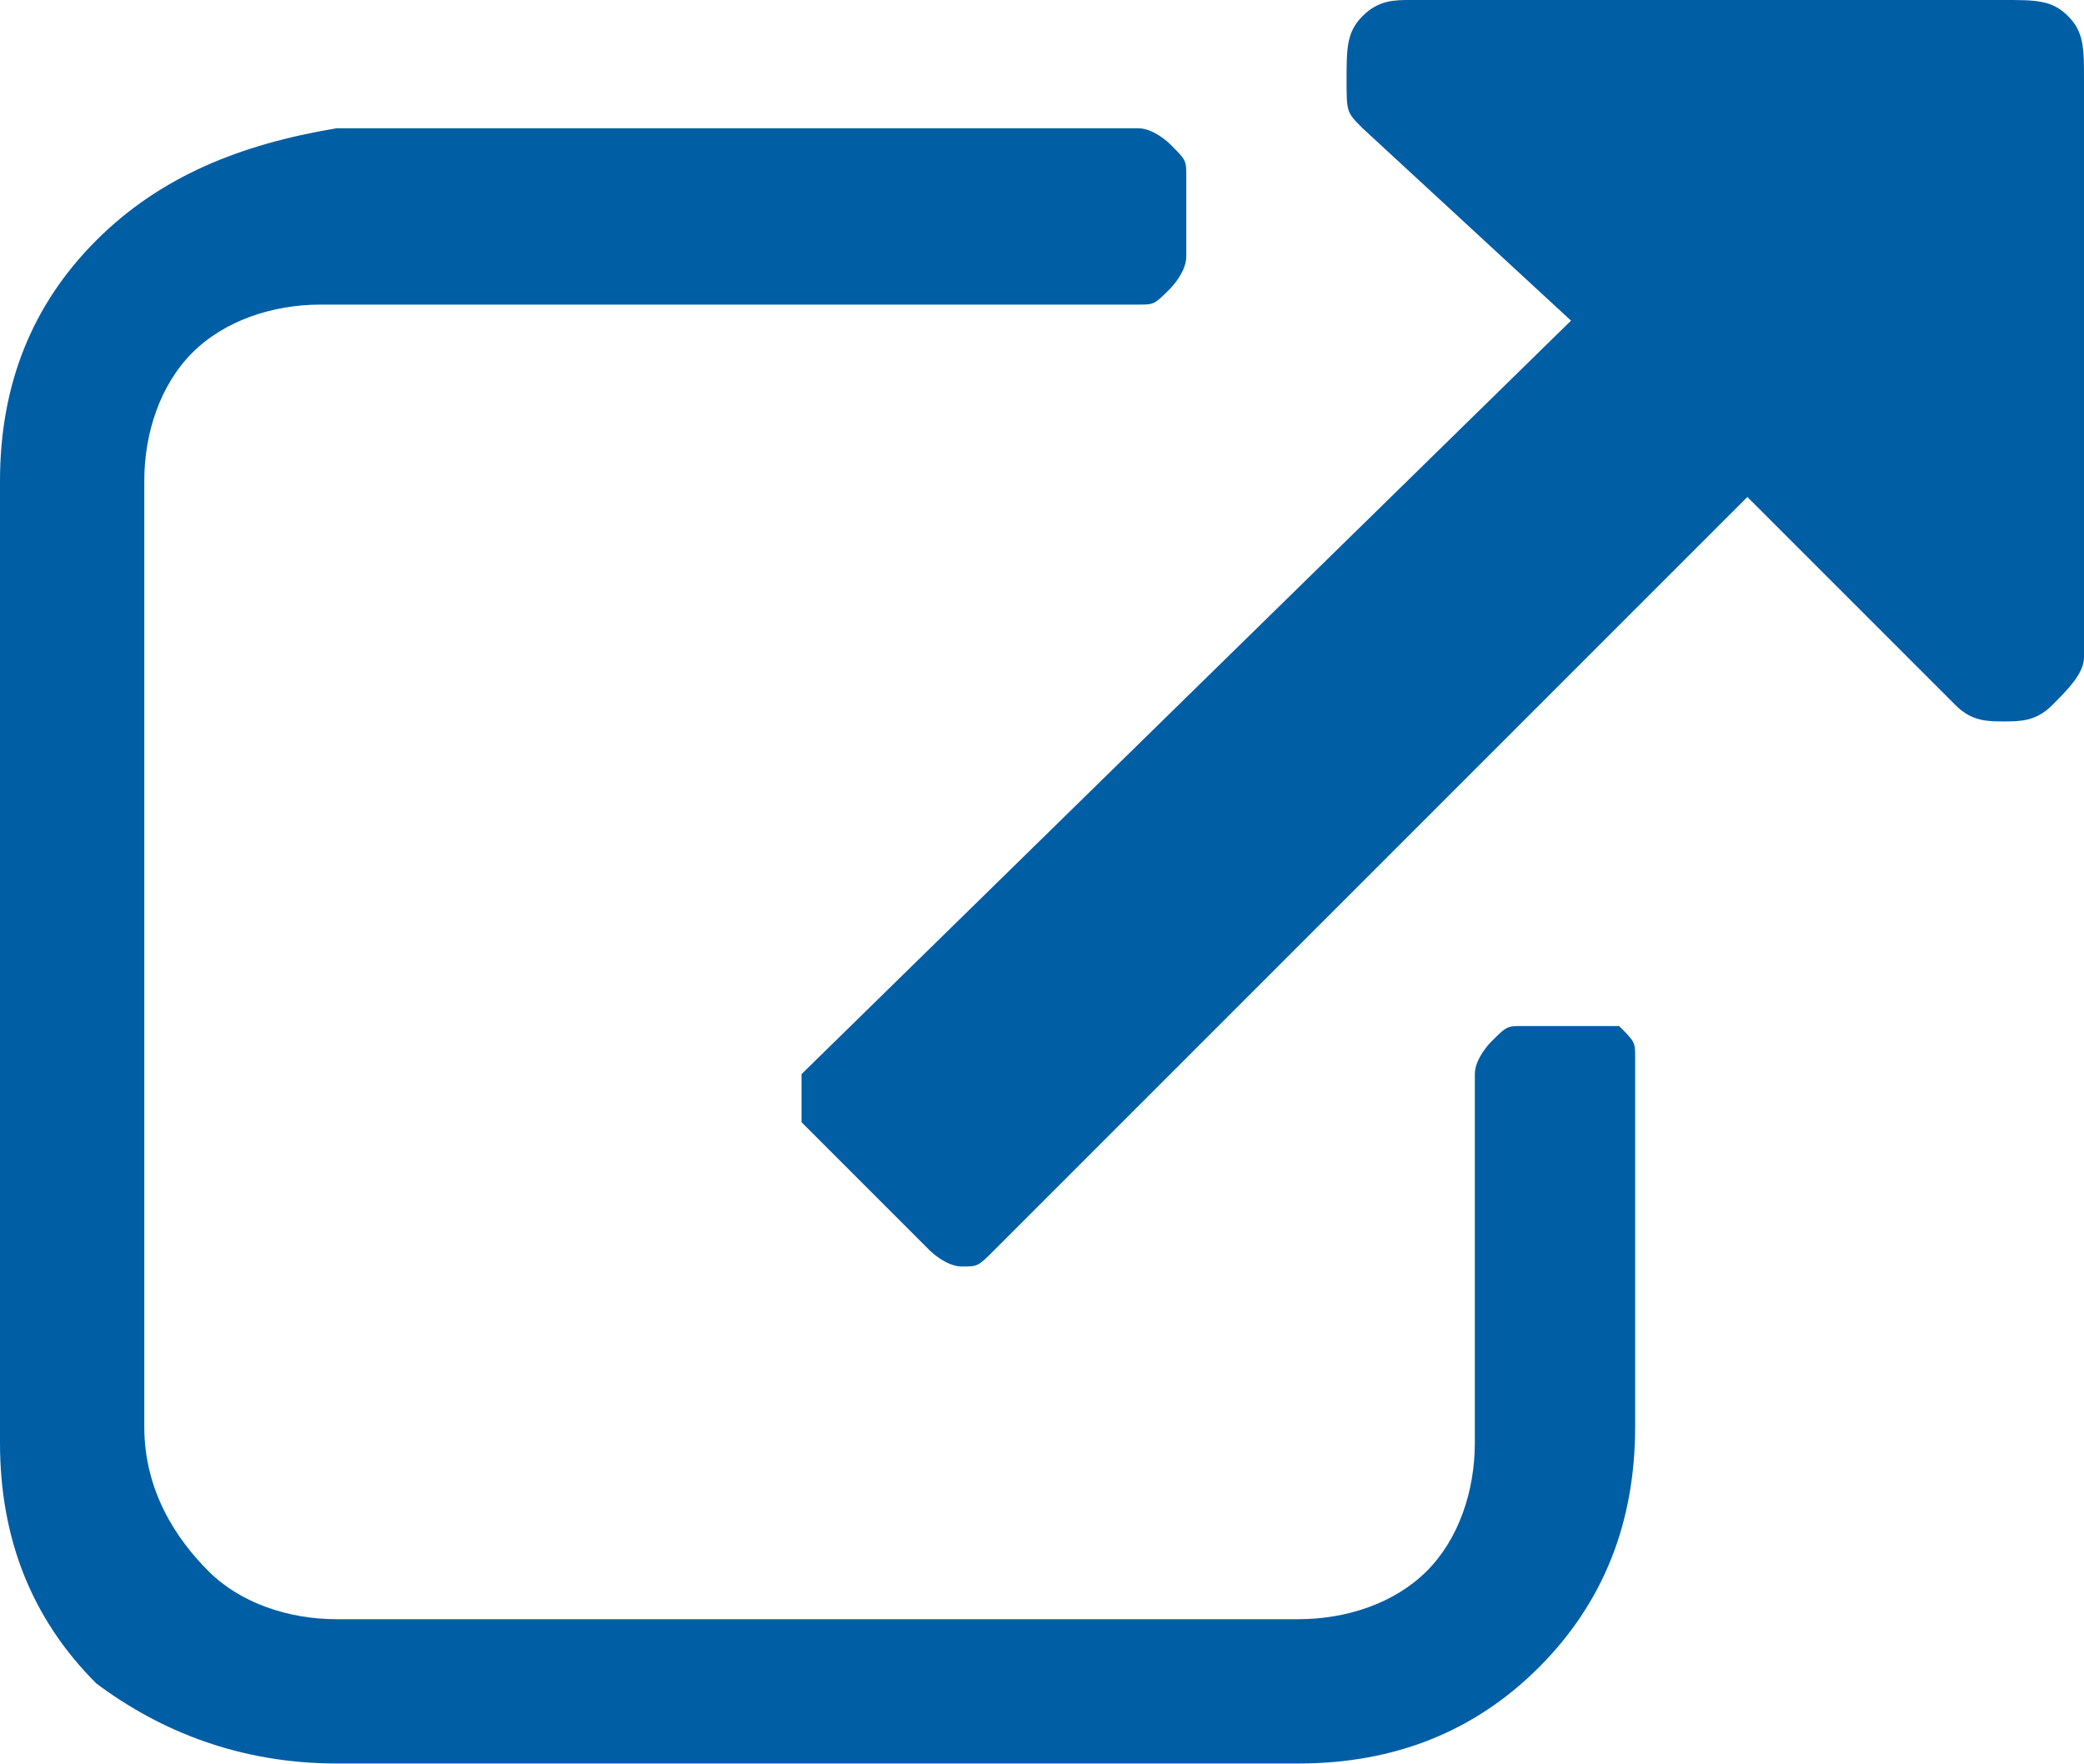
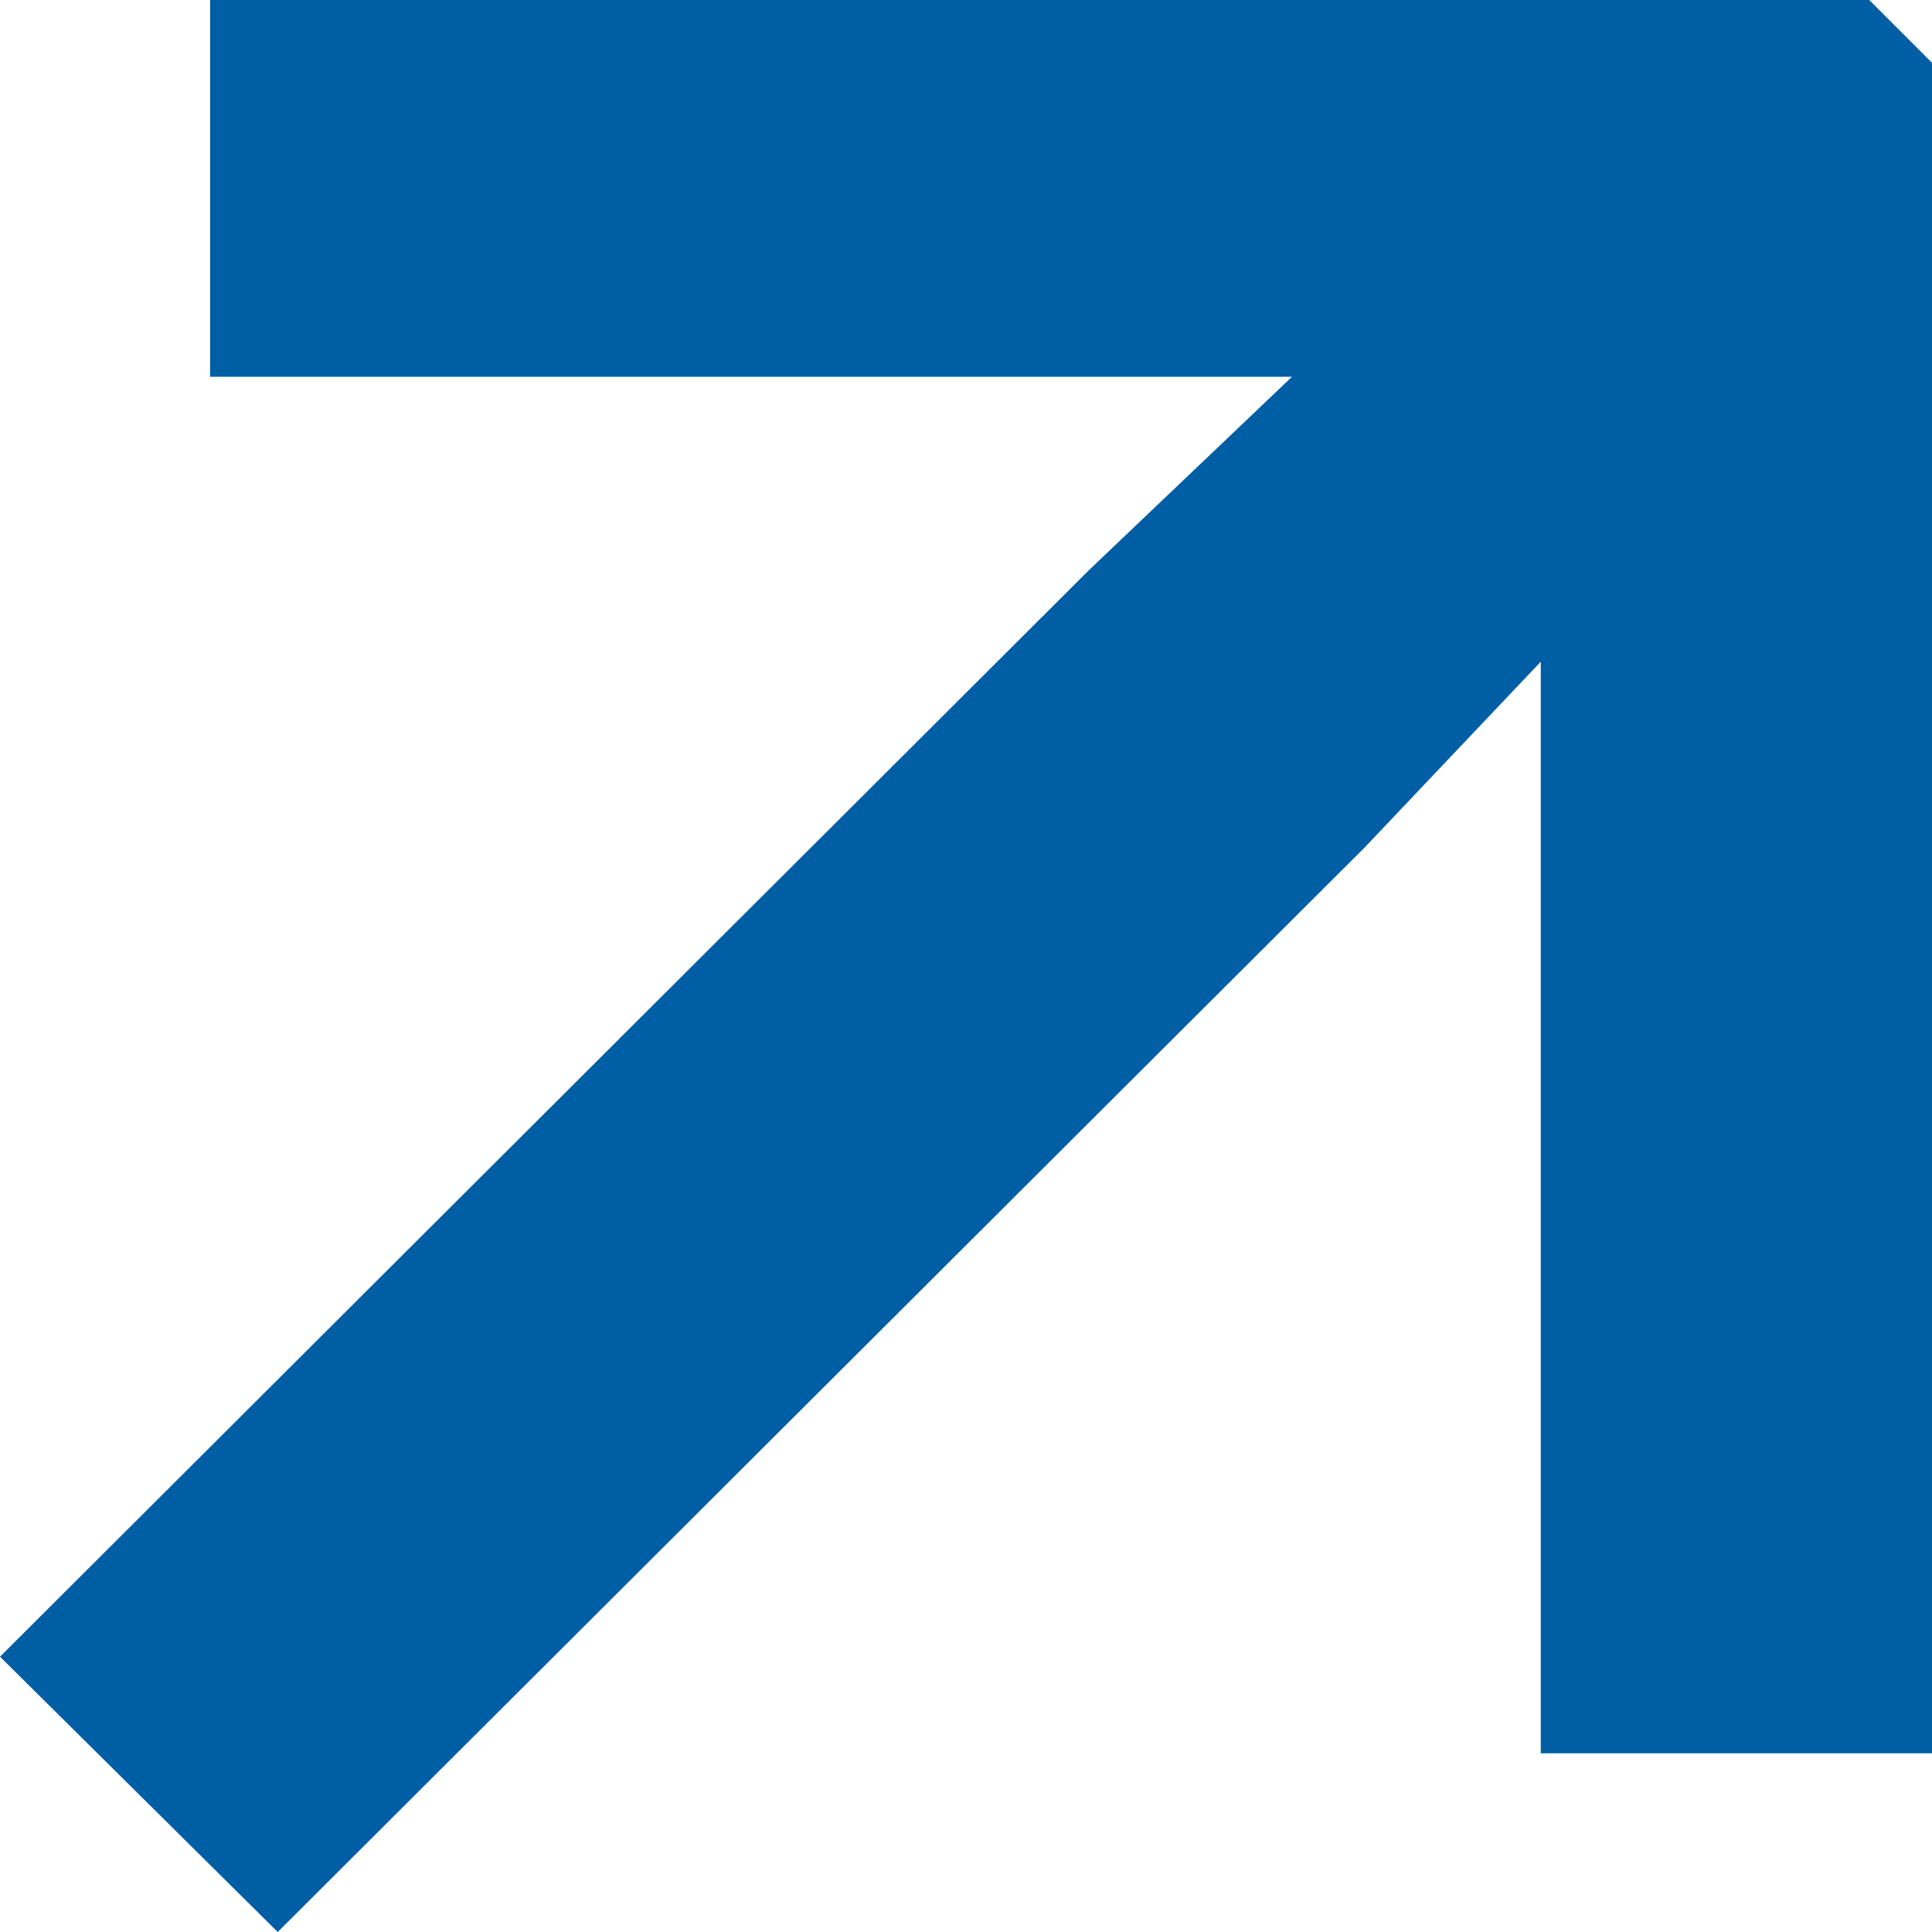
- <svg xmlns="http://www.w3.org/2000/svg" width="13" height="11">
-   <path d="M10 6.4h-.5c-.1 0-.1 0-.2.1 0 0-.1.1-.1.2V9c0 .3-.1.6-.3.8-.2.2-.5.3-.8.3h-6c-.3 0-.6-.1-.8-.3s-.4-.5-.4-.9V3c0-.3.1-.6.3-.8.2-.2.5-.3.8-.3h5.1c.1 0 .1 0 .2-.1 0 0 .1-.1.1-.2v-.5c0-.1 0-.1-.1-.2 0 0-.1-.1-.2-.1h-5c-.6.1-1.1.3-1.5.7-.4.4-.6.9-.6 1.5v6c0 .6.2 1.1.6 1.5.4.3.9.5 1.5.5h6c.6 0 1.1-.2 1.5-.6.4-.4.6-.9.6-1.5V6.6c0-.1 0-.1-.1-.2H10zM12.9.1c-.1-.1-.2-.1-.4-.1H8.8c-.1 0-.2 0-.3.1s-.1.2-.1.4 0 .2.1.3L9.8 2 5 6.7V7l.8.8s.1.1.2.1.1 0 .2-.1l4.7-4.7 1.3 1.3c.1.1.2.1.3.1.1 0 .2 0 .3-.1s.2-.2.2-.3V.5c0-.2 0-.3-.1-.4z" fill="#005ea5" />
+ <svg xmlns="http://www.w3.org/2000/svg" data-name="Layer 1" viewBox="0 0 8 8">
+   <path d="M8 .26v7H6.38V2.74l-.73.77L1.15 8 0 6.86l4.51-4.5.84-.8H.87V0h6.87z" fill="#005ea5" data-name="Layer 2" />
</svg>
